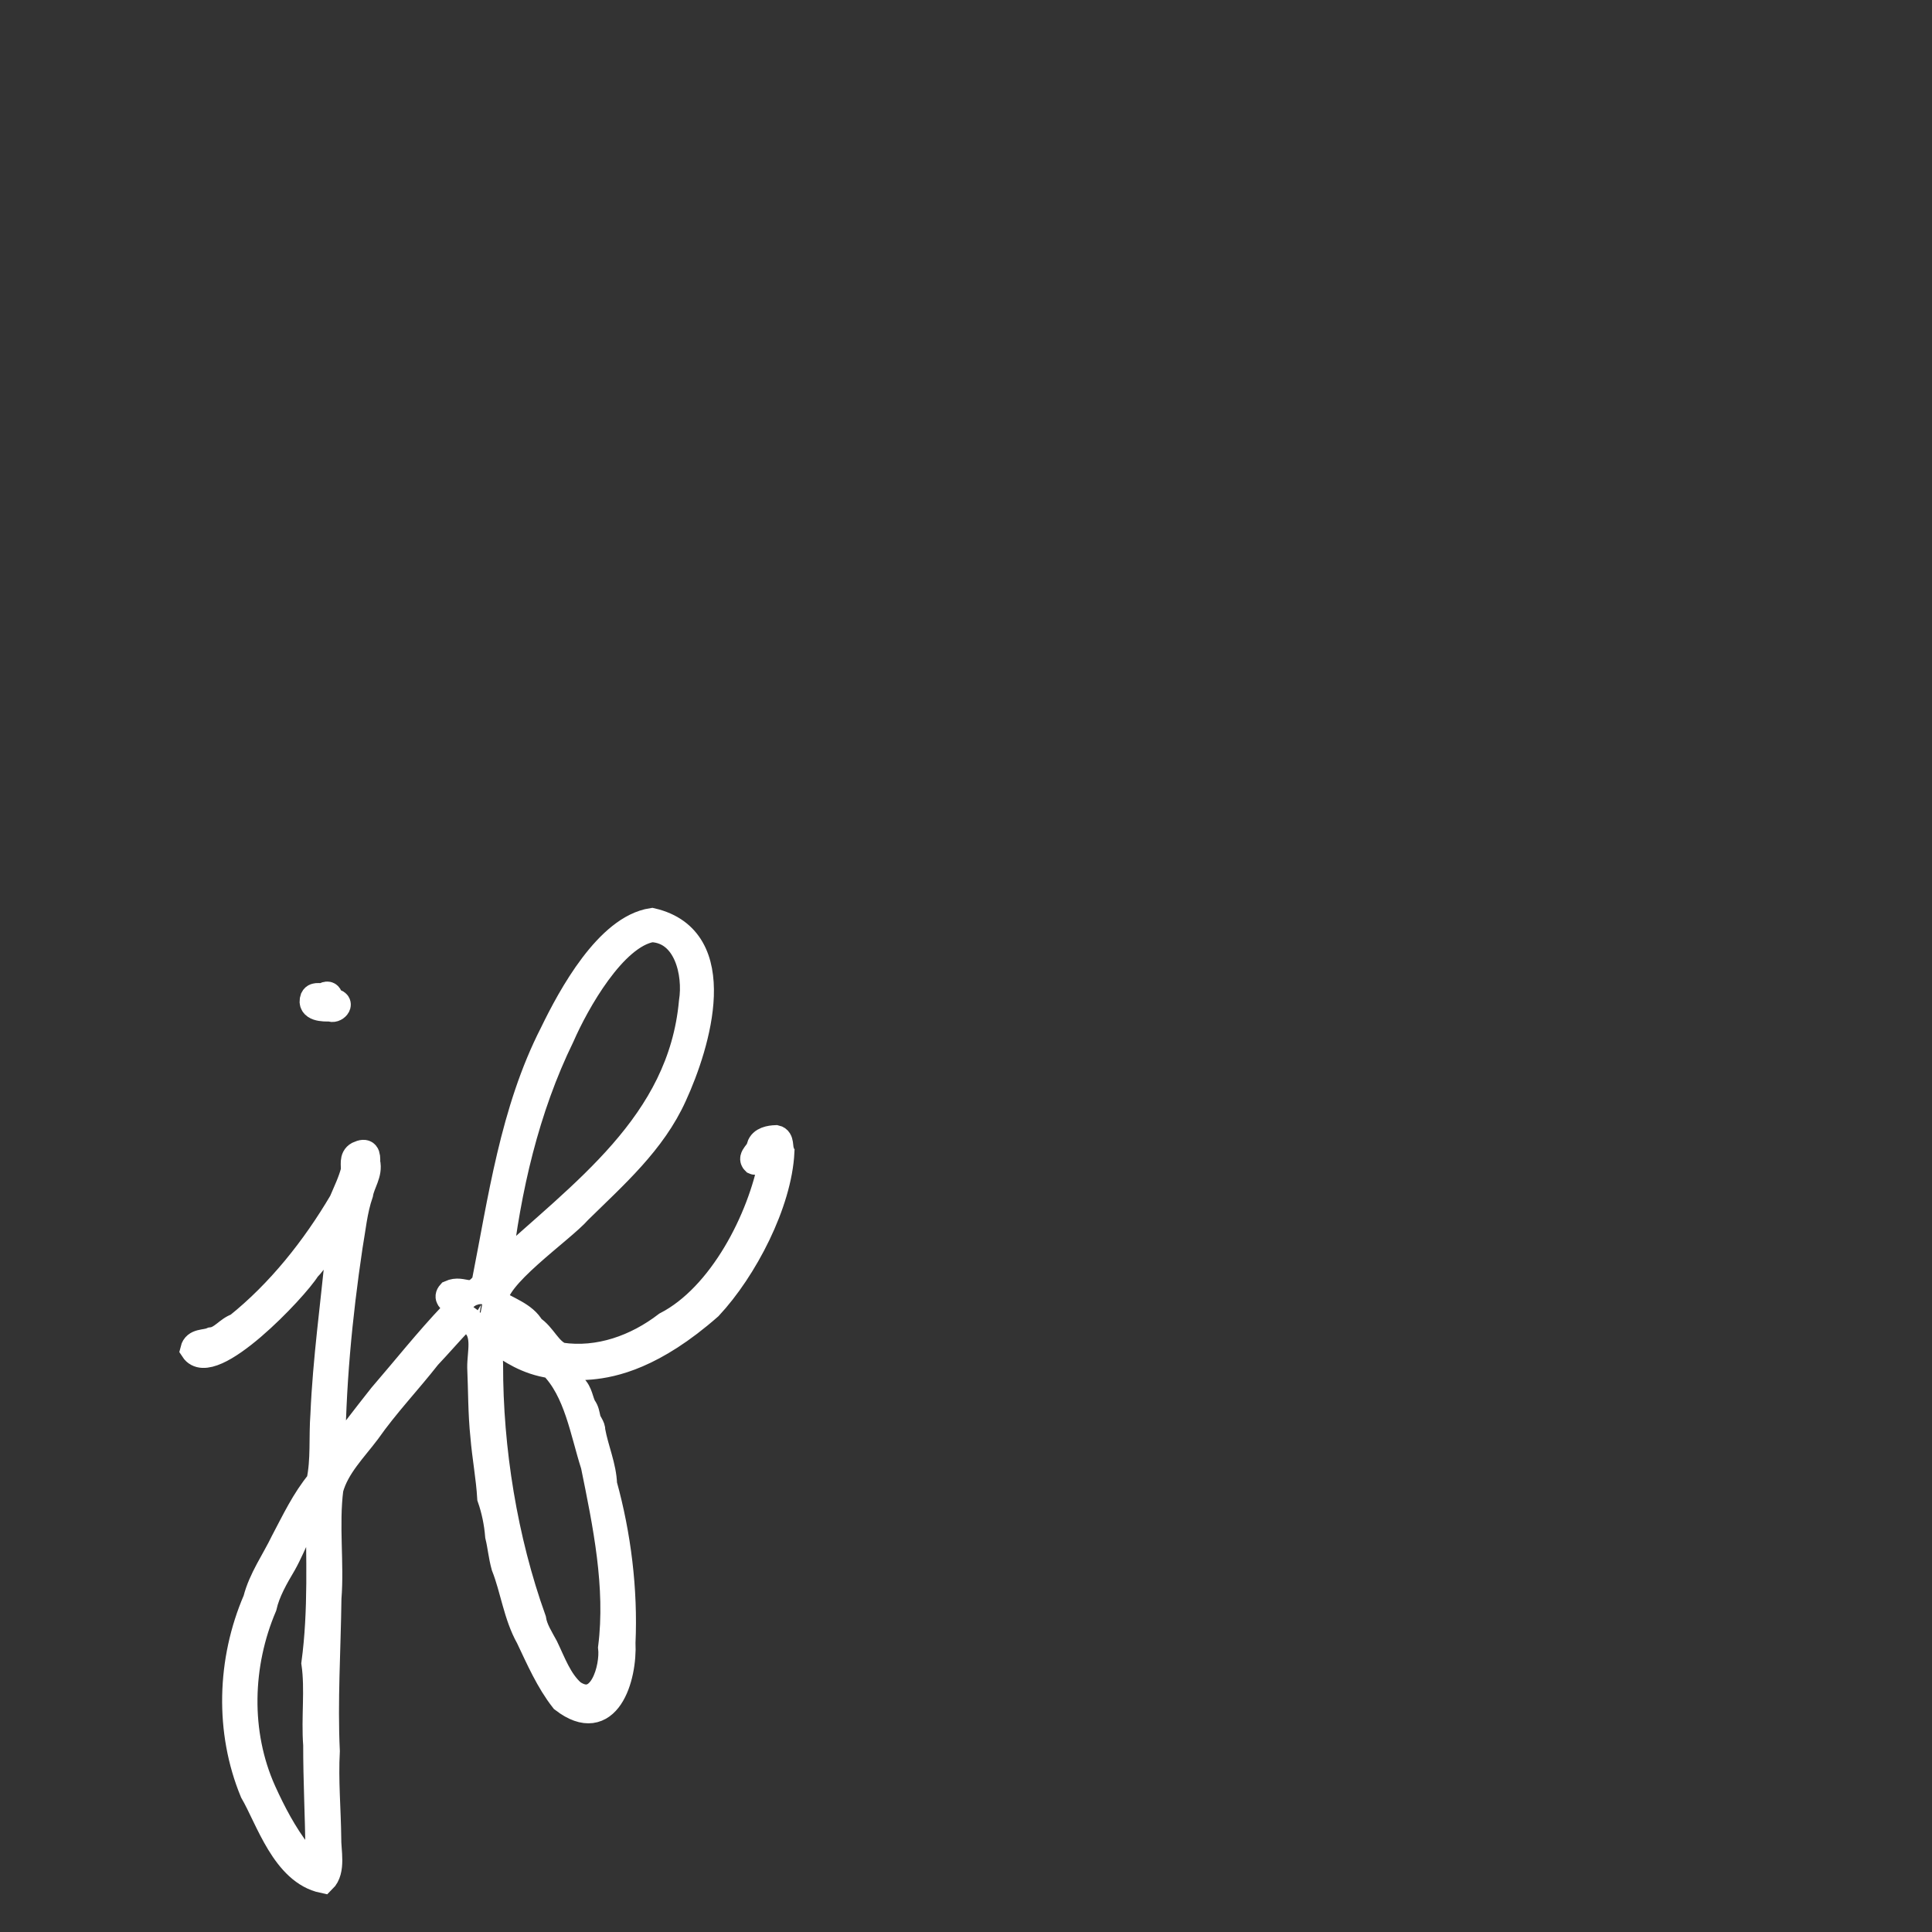
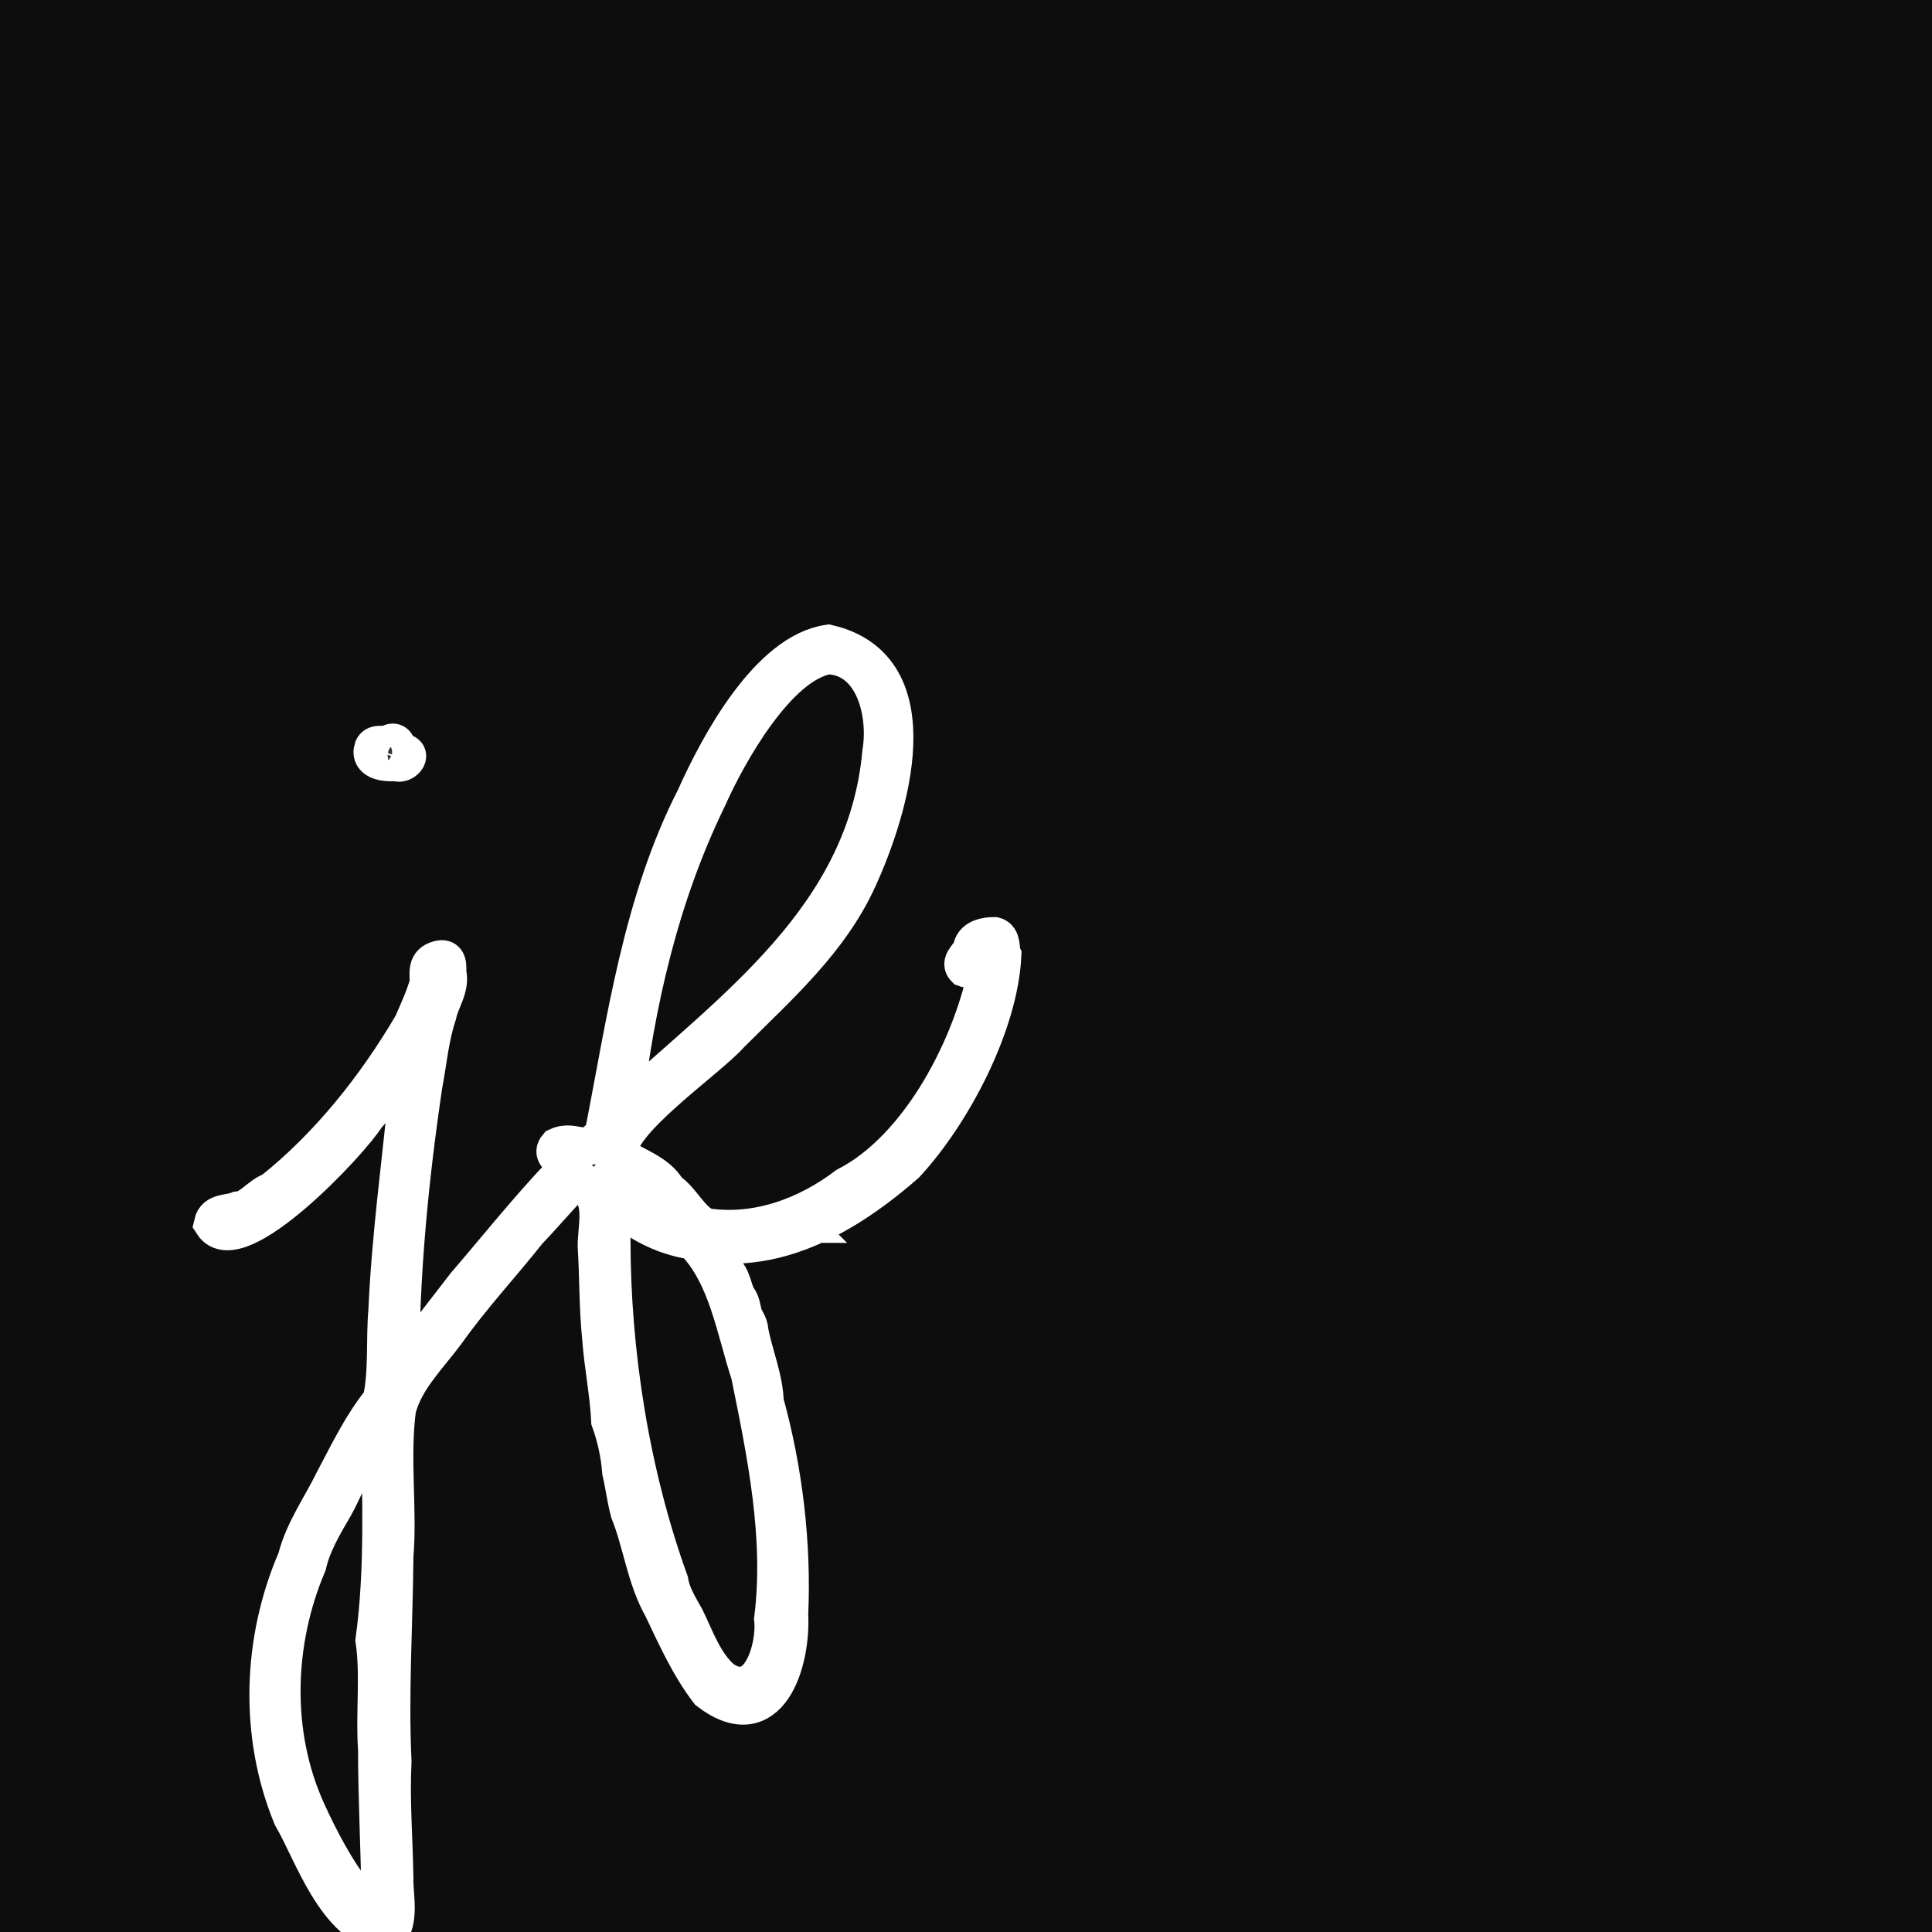
<svg xmlns="http://www.w3.org/2000/svg" version="1.1" id="Layer_1" x="0px" y="0px" viewBox="0 0 300 300" style="enable-background:new 0 0 300 300;" xml:space="preserve">
  <style type="text/css">
- 	.st0{fill:#333333;}
- 	.st1{fill:#333333;stroke:#FFFFFF;stroke-width:4;stroke-miterlimit:10;}
+ 	.st0{fill:#0D0D0D;}
+ 	.st1{fill:#333333;stroke:#FFFFFF;stroke-width:6;stroke-miterlimit:10;}
</style>
  <rect class="st0" width="300" height="300" />
  <g>
-     <path class="st1" d="M101.23,143c12.07,2.8,7.09,19.17,3.45,27.1c-3.26,7.25-9.24,12.47-14.78,17.92   c-2.66,3.07-13.6,10.46-12.96,14.08c1.73,1.24,4.52,1.98,5.66,4.11c1.75,1.09,2.58,3.52,4.5,4.26c5.89,0.87,11.71-1.24,16.35-4.8   c8.55-4.41,14.66-16.39,16.37-25.54c0.06-4.55-1.94,0.62-2.68,0.27c-0.76-0.73,0.8-1.55,0.8-2.39c0.3-1.04,1.6-1.27,2.55-1.3   c0.89,0.19,0.56,1.48,0.87,2.13c-0.38,7.97-5.74,18.27-11.2,24.11c-17.33,15.23-24.89,5.37-21.04,12.39   c0.95,0.83,0.99,2.23,1.54,3.19c0.38,0.47,0.47,1.15,0.6,1.71c0.13,0.72,0.78,1.23,0.74,1.98c0.52,2.86,1.73,5.48,1.82,8.29   c2.17,7.83,3.23,16.34,2.86,24.58c0.28,5.42-2.34,14.18-9.25,8.85c-2.27-2.89-3.78-6.38-5.35-9.68c-1.92-3.4-2.4-7.52-3.8-11.05   c-0.46-1.67-0.56-3.12-0.95-4.72c-0.16-2.02-0.58-4.04-1.23-5.9c-0.18-3.13-0.8-6.37-1.06-9.56c-0.38-3.56-0.33-7.14-0.49-10.69   c-0.03-2.25,0.9-5.24-1.06-6.84c-0.76-0.47-1.1-1.52-2.01-0.31c-1.69,1.79-3.3,3.65-4.99,5.44c-3.11,3.97-6.5,7.5-9.41,11.65   c-2.11,2.81-4.82,5.47-5.76,8.92c-0.72,5.65,0.14,11.62-0.3,16.98c-0.1,8.01-0.62,15.99-0.25,23.73c-0.25,4.56,0.17,9,0.22,13.54   c-0.05,1.89,0.75,5-0.81,6.52c-6.03-1.27-8.51-9.57-10.94-13.73c-3.88-9.39-3.59-20.37,0.49-29.82c0.84-3.29,2.83-6.03,4.29-9.06   c1.69-3.19,3.19-6.4,5.54-9.26c0.74-3.38,0.37-6.97,0.64-10.45c0.36-8.51,1.58-17.13,2.37-25.5c2.68-9.43-2.52,0.66-4.83,2.88   c-1.82,2.99-14.93,16.88-17.75,12.55c0.33-1.36,1.85-1.03,2.88-1.48c1.6-0.18,2.49-1.74,3.96-2.2c6.55-5.24,11.98-12.09,16.23-19.3   c0.67-1.59,1.43-3.13,1.86-4.8c0.08-0.85-0.31-2.03,0.67-2.56c1.35-0.63,1.5-0.01,1.45,1.24c0.42,1.74-0.82,3.25-1.09,4.86   c-0.92,2.67-1.15,5.45-1.64,8.21c-1.64,11-2.67,21.95-2.7,33.1c2.51-3.33,4.98-6.57,7.6-9.88c3.67-4.25,7.14-8.64,11.01-12.71   c2.38-1.61-1.59-1.89-0.34-3.27c2.12-0.96,3.14,1.36,5.34-1.54c2.55-12.91,4.42-26.76,10.57-38.78   C88.62,154.62,94.38,144.06,101.23,143z M77.45,197.03c12.86-11.88,28.25-22.45,29.97-41.46c0.71-4.44-0.82-11.03-6.22-11.27   c-5.89,1-11.7,11.4-13.97,16.6C81.71,172.19,78.87,184.67,77.45,197.03z M82.81,251.47c0.23,1.51,1.15,2.9,1.88,4.26   c1.18,2.44,2.16,5.27,4.23,7.08c4.45,3.05,6.32-3.89,5.95-6.98c1.19-9.45-0.82-19.13-2.69-28.29c-1.68-5.22-2.59-11.57-6.52-15.5   c-8.03-1.12-9.96-7.77-9.54-0.17C76.09,225.07,78.37,239.11,82.81,251.47z M49.46,233.34c-2.48,2.34-3.69,6.4-5.42,9.48   c-1.26,2.13-2.53,4.32-3.06,6.66c-3.8,8.93-4.16,19.58-0.1,28.63c1.55,3.42,3.26,6.66,5.52,9.6c0.4,0.88,1.57,1.12,2.38,1.55   c1.19,0.42,0.55-1.43,0.64-2.02c-0.05-5.23-0.35-10.87-0.34-16.28c-0.33-4.21,0.31-8.6-0.28-12.69   C49.9,250.09,49.51,241.72,49.46,233.34z M76.73,203.51c-0.33,1.75-0.73,2.61,1.1,3.55c1.94,1.32,4.01,2.56,6.44,2.82   c-0.18-1.05-1.25-1.55-1.83-2.4C81.18,205.55,78.82,204.05,76.73,203.51z M74.7,202.61c-2.21-0.39-0.18,3,0.37,1.51   C75.12,203.64,75.15,202.89,74.7,202.61z M97.99,210.01c-0.27-0.3-0.35-0.28-0.57,0.15C97.63,210.1,97.8,210.06,97.99,210.01z" />
-     <path class="st1" d="M51.28,156.61c-1.07,0.05-3.23,0.01-2.67-1.59c0.33-0.69,1.26-0.13,1.83-0.5c1.06-0.5,0.59,0.98,1.49,1.03   C53.17,155.77,52.01,157.03,51.28,156.61z" />
+     <path class="st1" d="M128.6,100c16.2,3.8,9.5,25.7,4.6,36.4c-4.4,9.7-12.4,16.7-19.8,24.1c-3.6,4.1-18.3,14-17.4,18.9   c2.3,1.7,6.1,2.7,7.6,5.5c2.3,1.5,3.5,4.7,6,5.7c7.9,1.2,15.7-1.7,21.9-6.4c11.5-5.9,19.7-22,22-34.3c0.1-6.1-2.6,0.8-3.6,0.4   c-1-1,1.1-2.1,1.1-3.2c0.4-1.4,2.1-1.7,3.4-1.7c1.2,0.3,0.8,2,1.2,2.9c-0.5,10.7-7.7,24.5-15,32.4c-23.3,20.4-33.4,7.2-28.2,16.6   c1.3,1.1,1.3,3,2.1,4.3c0.5,0.6,0.6,1.5,0.8,2.3c0.2,1,1,1.7,1,2.7c0.7,3.8,2.3,7.4,2.4,11.1c2.9,10.5,4.3,21.9,3.8,33   c0.4,7.3-3.1,19-12.4,11.9c-3-3.9-5.1-8.6-7.2-13c-2.6-4.6-3.2-10.1-5.1-14.8c-0.6-2.2-0.8-4.2-1.3-6.3c-0.2-2.7-0.8-5.4-1.7-7.9   c-0.2-4.2-1.1-8.6-1.4-12.8c-0.5-4.8-0.4-9.6-0.7-14.3c0-3,1.2-7-1.4-9.2c-1-0.6-1.5-2-2.7-0.4c-2.3,2.4-4.4,4.9-6.7,7.3   c-4.2,5.3-8.7,10.1-12.6,15.6c-2.8,3.8-6.5,7.3-7.7,12c-1,7.6,0.2,15.6-0.4,22.8c-0.1,10.8-0.8,21.5-0.3,31.9   c-0.3,6.1,0.2,12.1,0.3,18.2c-0.1,2.5,1,6.7-1.1,8.8c-8.1-1.7-11.4-12.8-14.7-18.4c-5.2-12.6-4.8-27.3,0.7-40   c1.1-4.4,3.8-8.1,5.8-12.2c2.3-4.3,4.3-8.6,7.4-12.4c1-4.5,0.5-9.4,0.9-14c0.5-11.4,2.1-23,3.2-34.2c3.6-12.7-3.4,0.9-6.5,3.9   c-2.4,4-20,22.7-23.8,16.8c0.4-1.8,2.5-1.4,3.9-2c2.1-0.2,3.3-2.3,5.3-3c8.8-7,16.1-16.2,21.8-25.9c0.9-2.1,1.9-4.2,2.5-6.4   c0.1-1.1-0.4-2.7,0.9-3.4c1.8-0.8,2,0,1.9,1.7c0.6,2.3-1.1,4.4-1.5,6.5c-1.2,3.6-1.5,7.3-2.2,11c-2.2,14.8-3.6,29.5-3.6,44.4   c3.4-4.5,6.7-8.8,10.2-13.3c4.9-5.7,9.6-11.6,14.8-17.1c3.2-2.2-2.1-2.5-0.5-4.4c2.8-1.3,4.2,1.8,7.2-2.1   c3.4-17.3,5.9-35.9,14.2-52.1C111.7,115.6,119.4,101.4,128.6,100z M96.7,172.5c17.3-15.9,37.9-30.1,40.2-55.7   c1-6-1.1-14.8-8.3-15.1c-7.9,1.3-15.7,15.3-18.8,22.3C102.4,139.2,98.6,155.9,96.7,172.5z M103.9,245.6c0.3,2,1.5,3.9,2.5,5.7   c1.6,3.3,2.9,7.1,5.7,9.5c6,4.1,8.5-5.2,8-9.4c1.6-12.7-1.1-25.7-3.6-38c-2.3-7-3.5-15.5-8.8-20.8c-10.8-1.5-13.4-10.4-12.8-0.2   C94.9,210.2,97.9,229,103.9,245.6z M59.1,221.3c-3.3,3.1-5,8.6-7.3,12.7c-1.7,2.9-3.4,5.8-4.1,8.9c-5.1,12-5.6,26.3-0.1,38.4   c2.1,4.6,4.4,8.9,7.4,12.9c0.5,1.2,2.1,1.5,3.2,2.1c1.6,0.6,0.7-1.9,0.9-2.7c-0.1-7-0.5-14.6-0.5-21.9c-0.4-5.7,0.4-11.5-0.4-17   C59.7,243.8,59.2,232.5,59.1,221.3z M95.7,181.2c-0.4,2.3-1,3.5,1.5,4.8c2.6,1.8,5.4,3.4,8.6,3.8c-0.2-1.4-1.7-2.1-2.5-3.2   C101.7,184,98.5,182,95.7,181.2z M93,180c-3-0.5-0.2,4,0.5,2C93.6,181.4,93.6,180.4,93,180z M124.3,190c-0.4-0.4-0.5-0.4-0.8,0.2   C123.8,190.1,124,190,124.3,190z" />
+     <path class="st1" d="M61.6,118.3c-1.4,0.1-4.3,0-3.6-2.1c0.4-0.9,1.7-0.2,2.5-0.7c1.4-0.7,0.8,1.3,2,1.4   C64.1,117.1,62.5,118.8,61.6,118.3z" />
  </g>
</svg>
